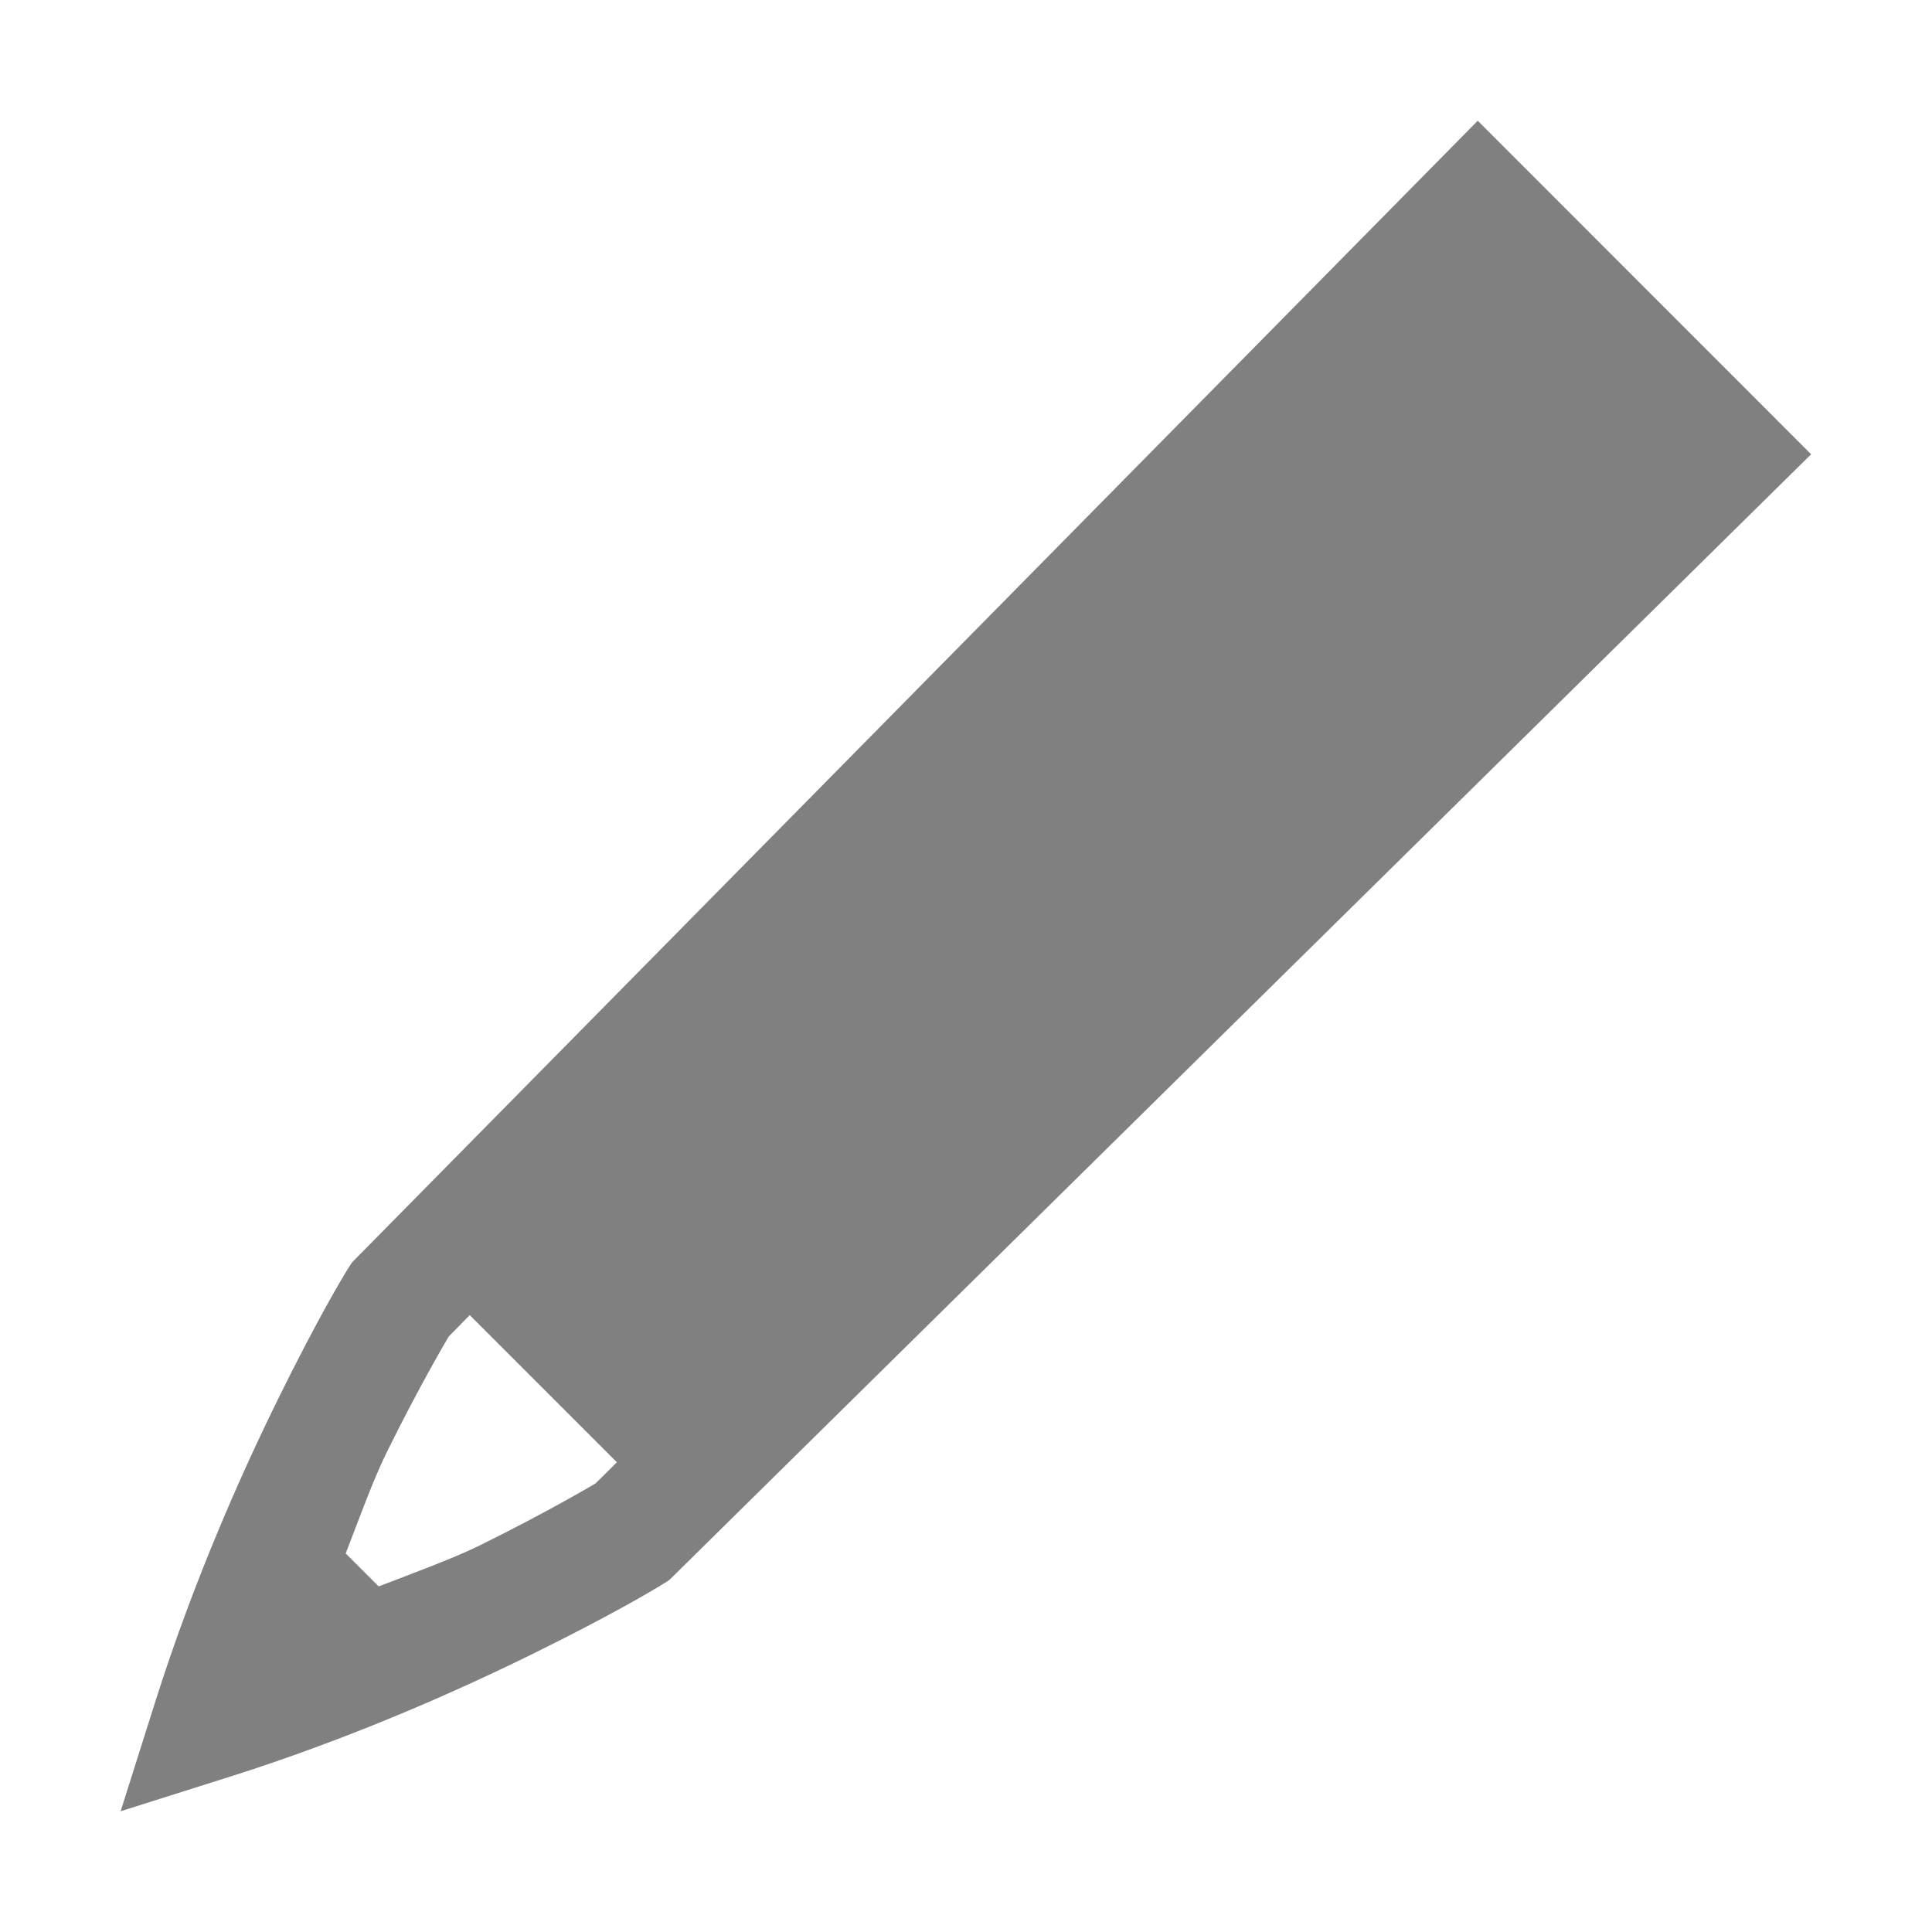
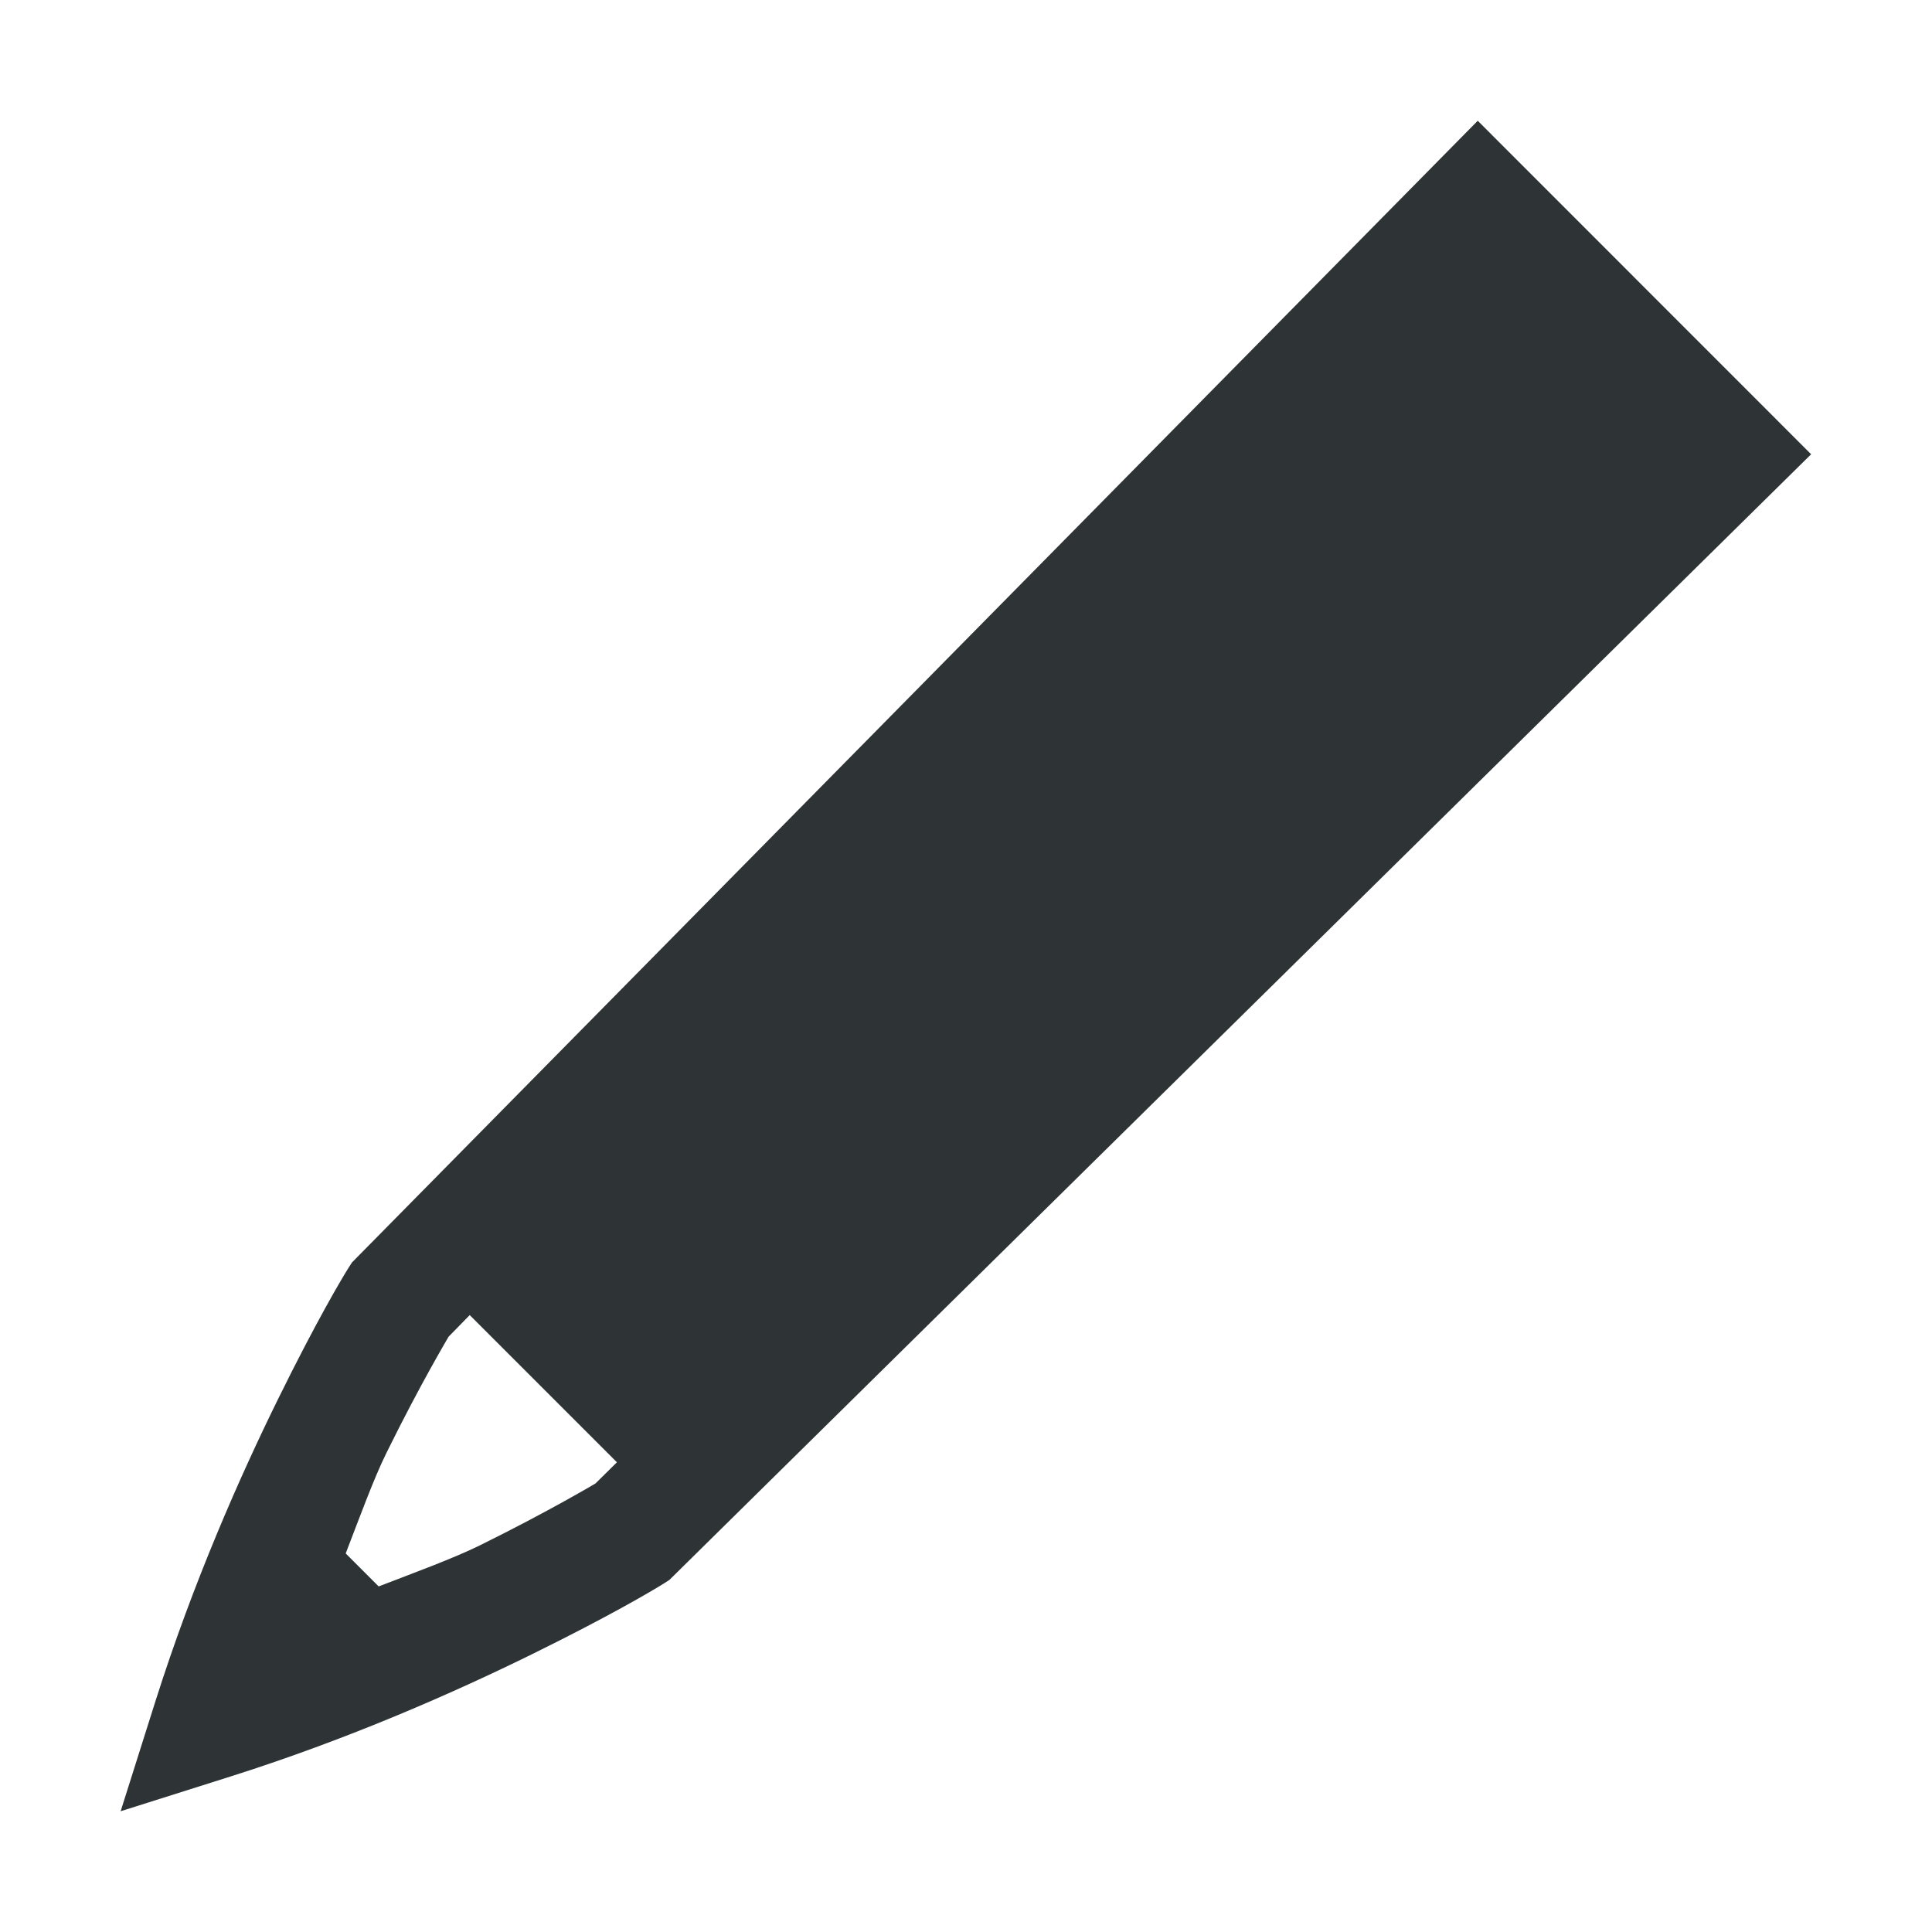
<svg xmlns="http://www.w3.org/2000/svg" viewBox="0 0 16 16">
-   <path d="m44.238 101-.354.359-8.969 9.096-.029.045c-.062.099-.27.45-.584 1.088-.314.638-.7 1.51-1.012 2.492l-.291.92.92-.291c.983-.312 1.854-.698 2.492-1.012.638-.314.987-.521 1.088-.584l.045-.029 9.455-9.322zm-8.348 9.891 1.219 1.219-.178.176c.007-.005-.379.227-.961.514-.214.105-.535.223-.834.338l-.273-.273c.115-.298.232-.62.338-.834.287-.583.518-.966.514-.961z" fill="#808080" transform="translate(-32 -100)" />
+   <path d="m44.238 101-.354.359-8.969 9.096-.029.045c-.062.099-.27.45-.584 1.088-.314.638-.7 1.51-1.012 2.492l-.291.92.92-.291c.983-.312 1.854-.698 2.492-1.012.638-.314.987-.521 1.088-.584l.045-.029 9.455-9.322zm-8.348 9.891 1.219 1.219-.178.176c.007-.005-.379.227-.961.514-.214.105-.535.223-.834.338l-.273-.273c.115-.298.232-.62.338-.834.287-.583.518-.966.514-.961z" fill="#2e3436" transform="translate(-32 -100)" />
</svg>
